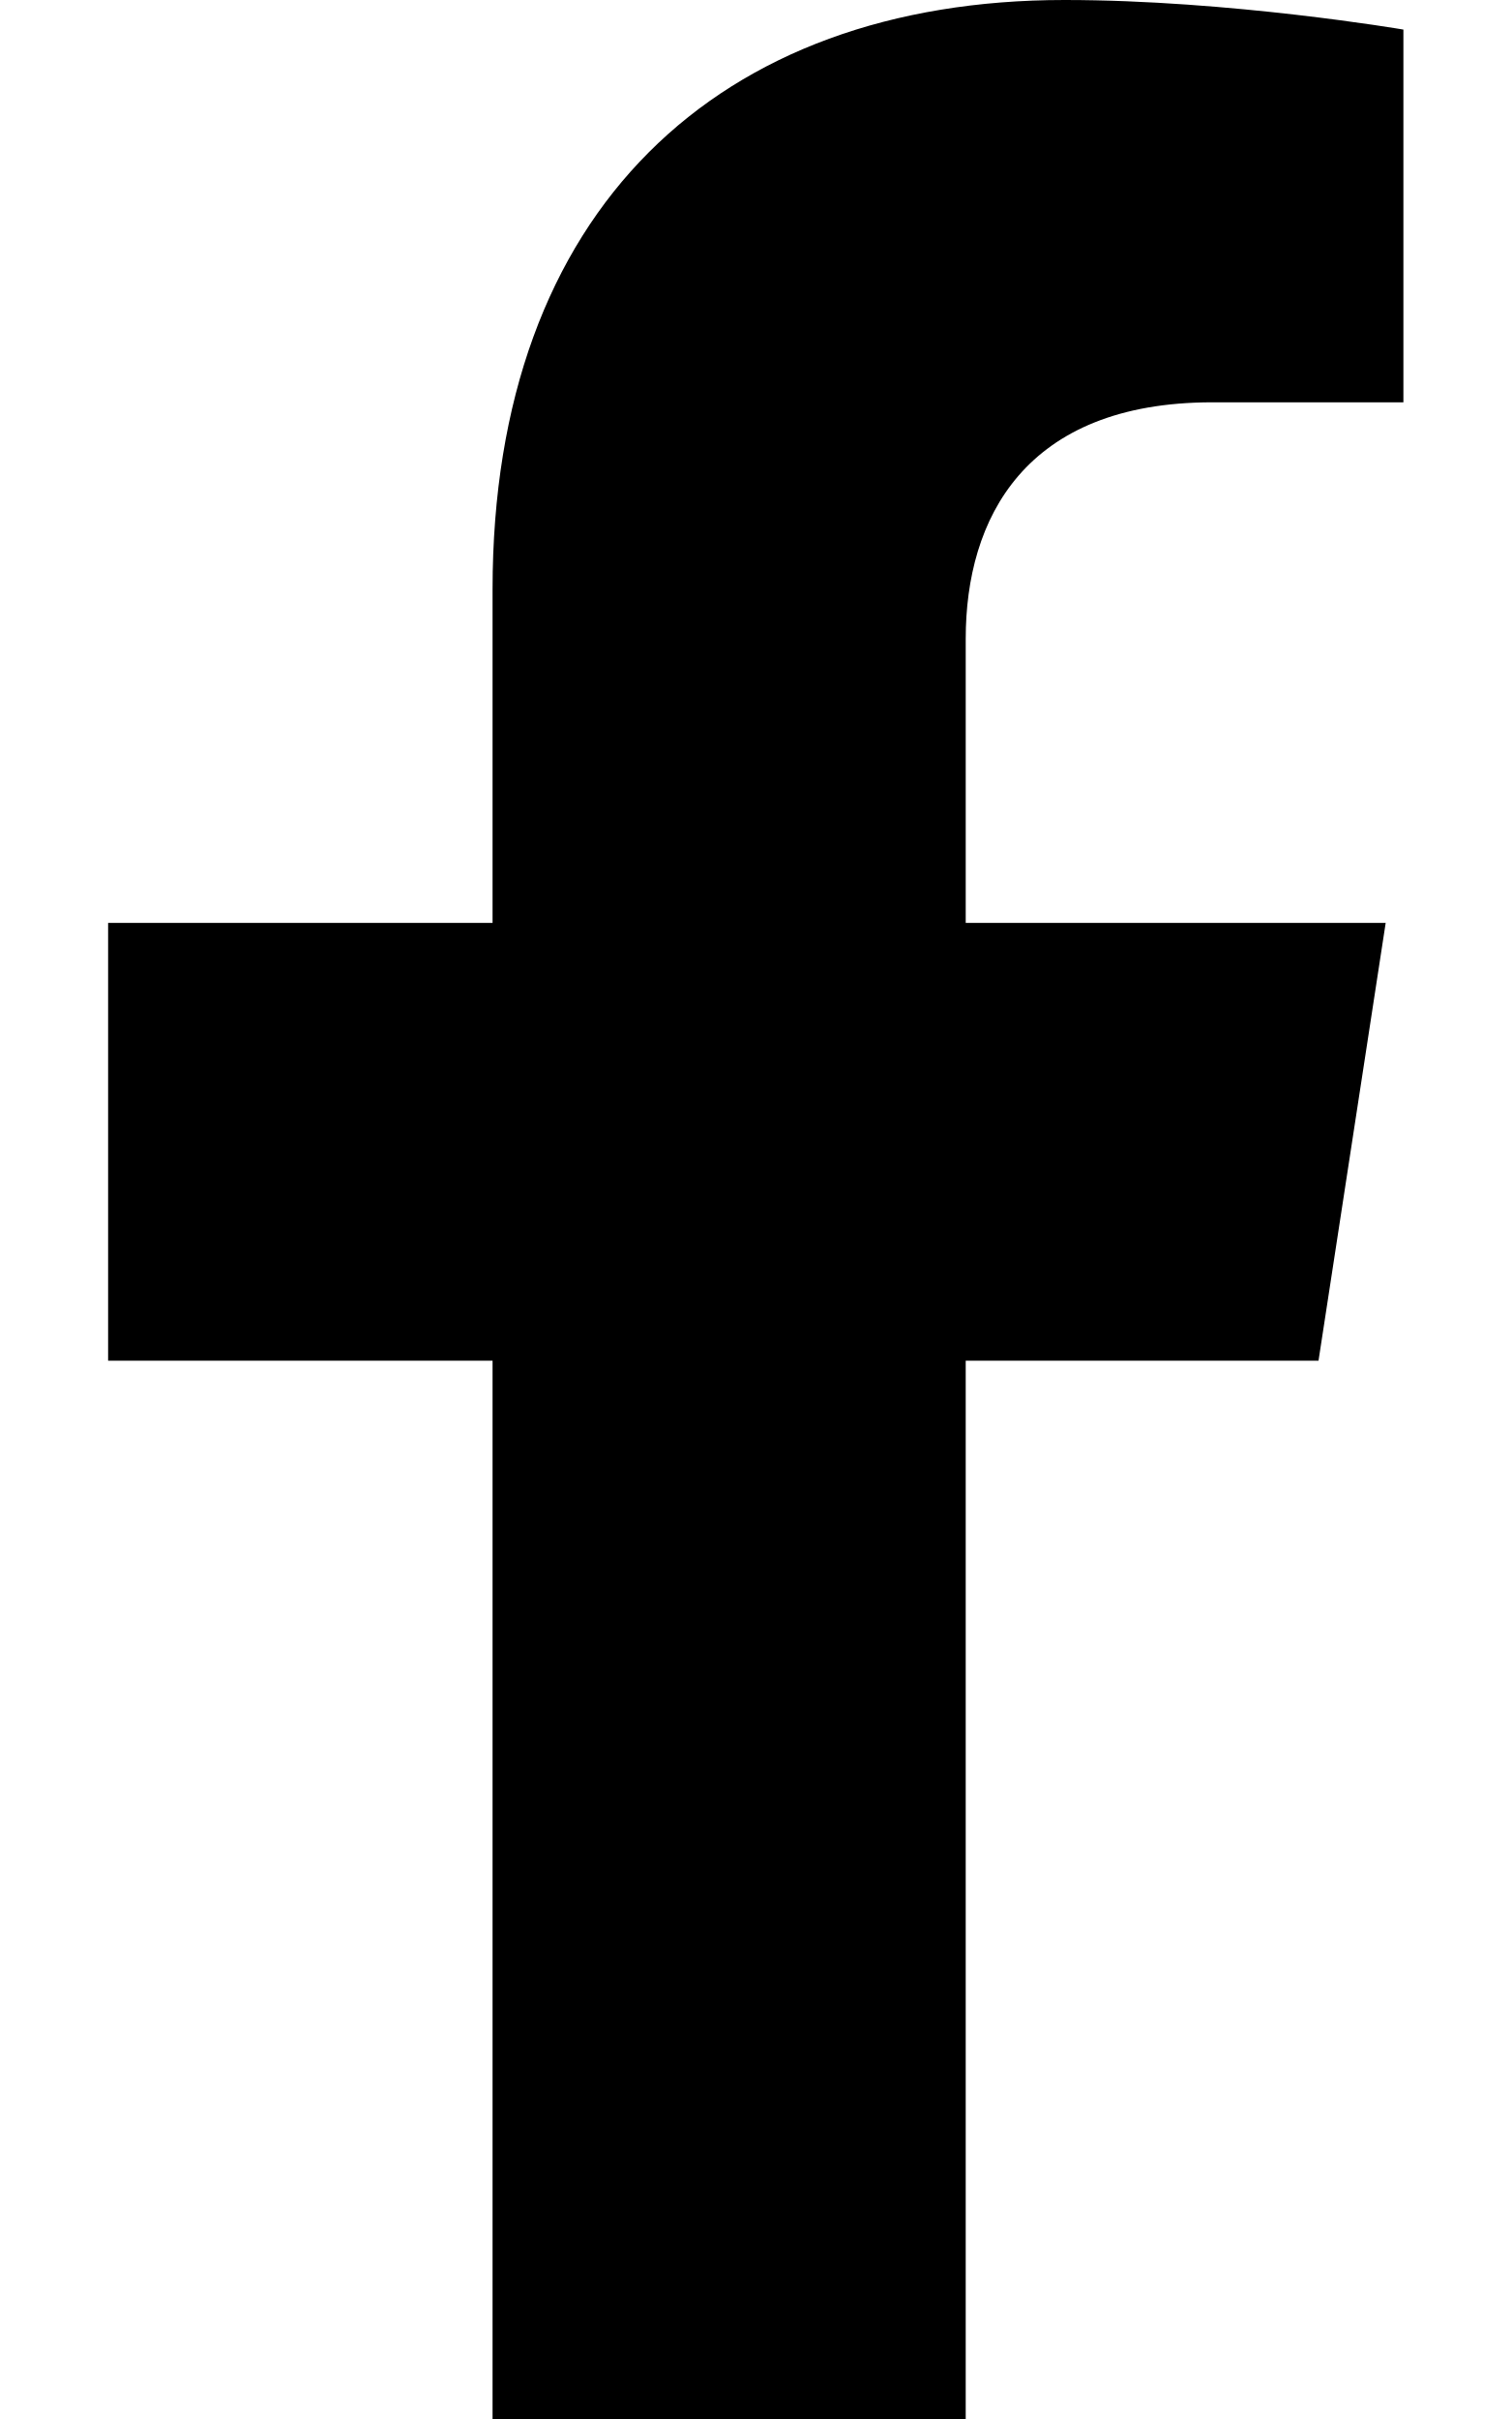
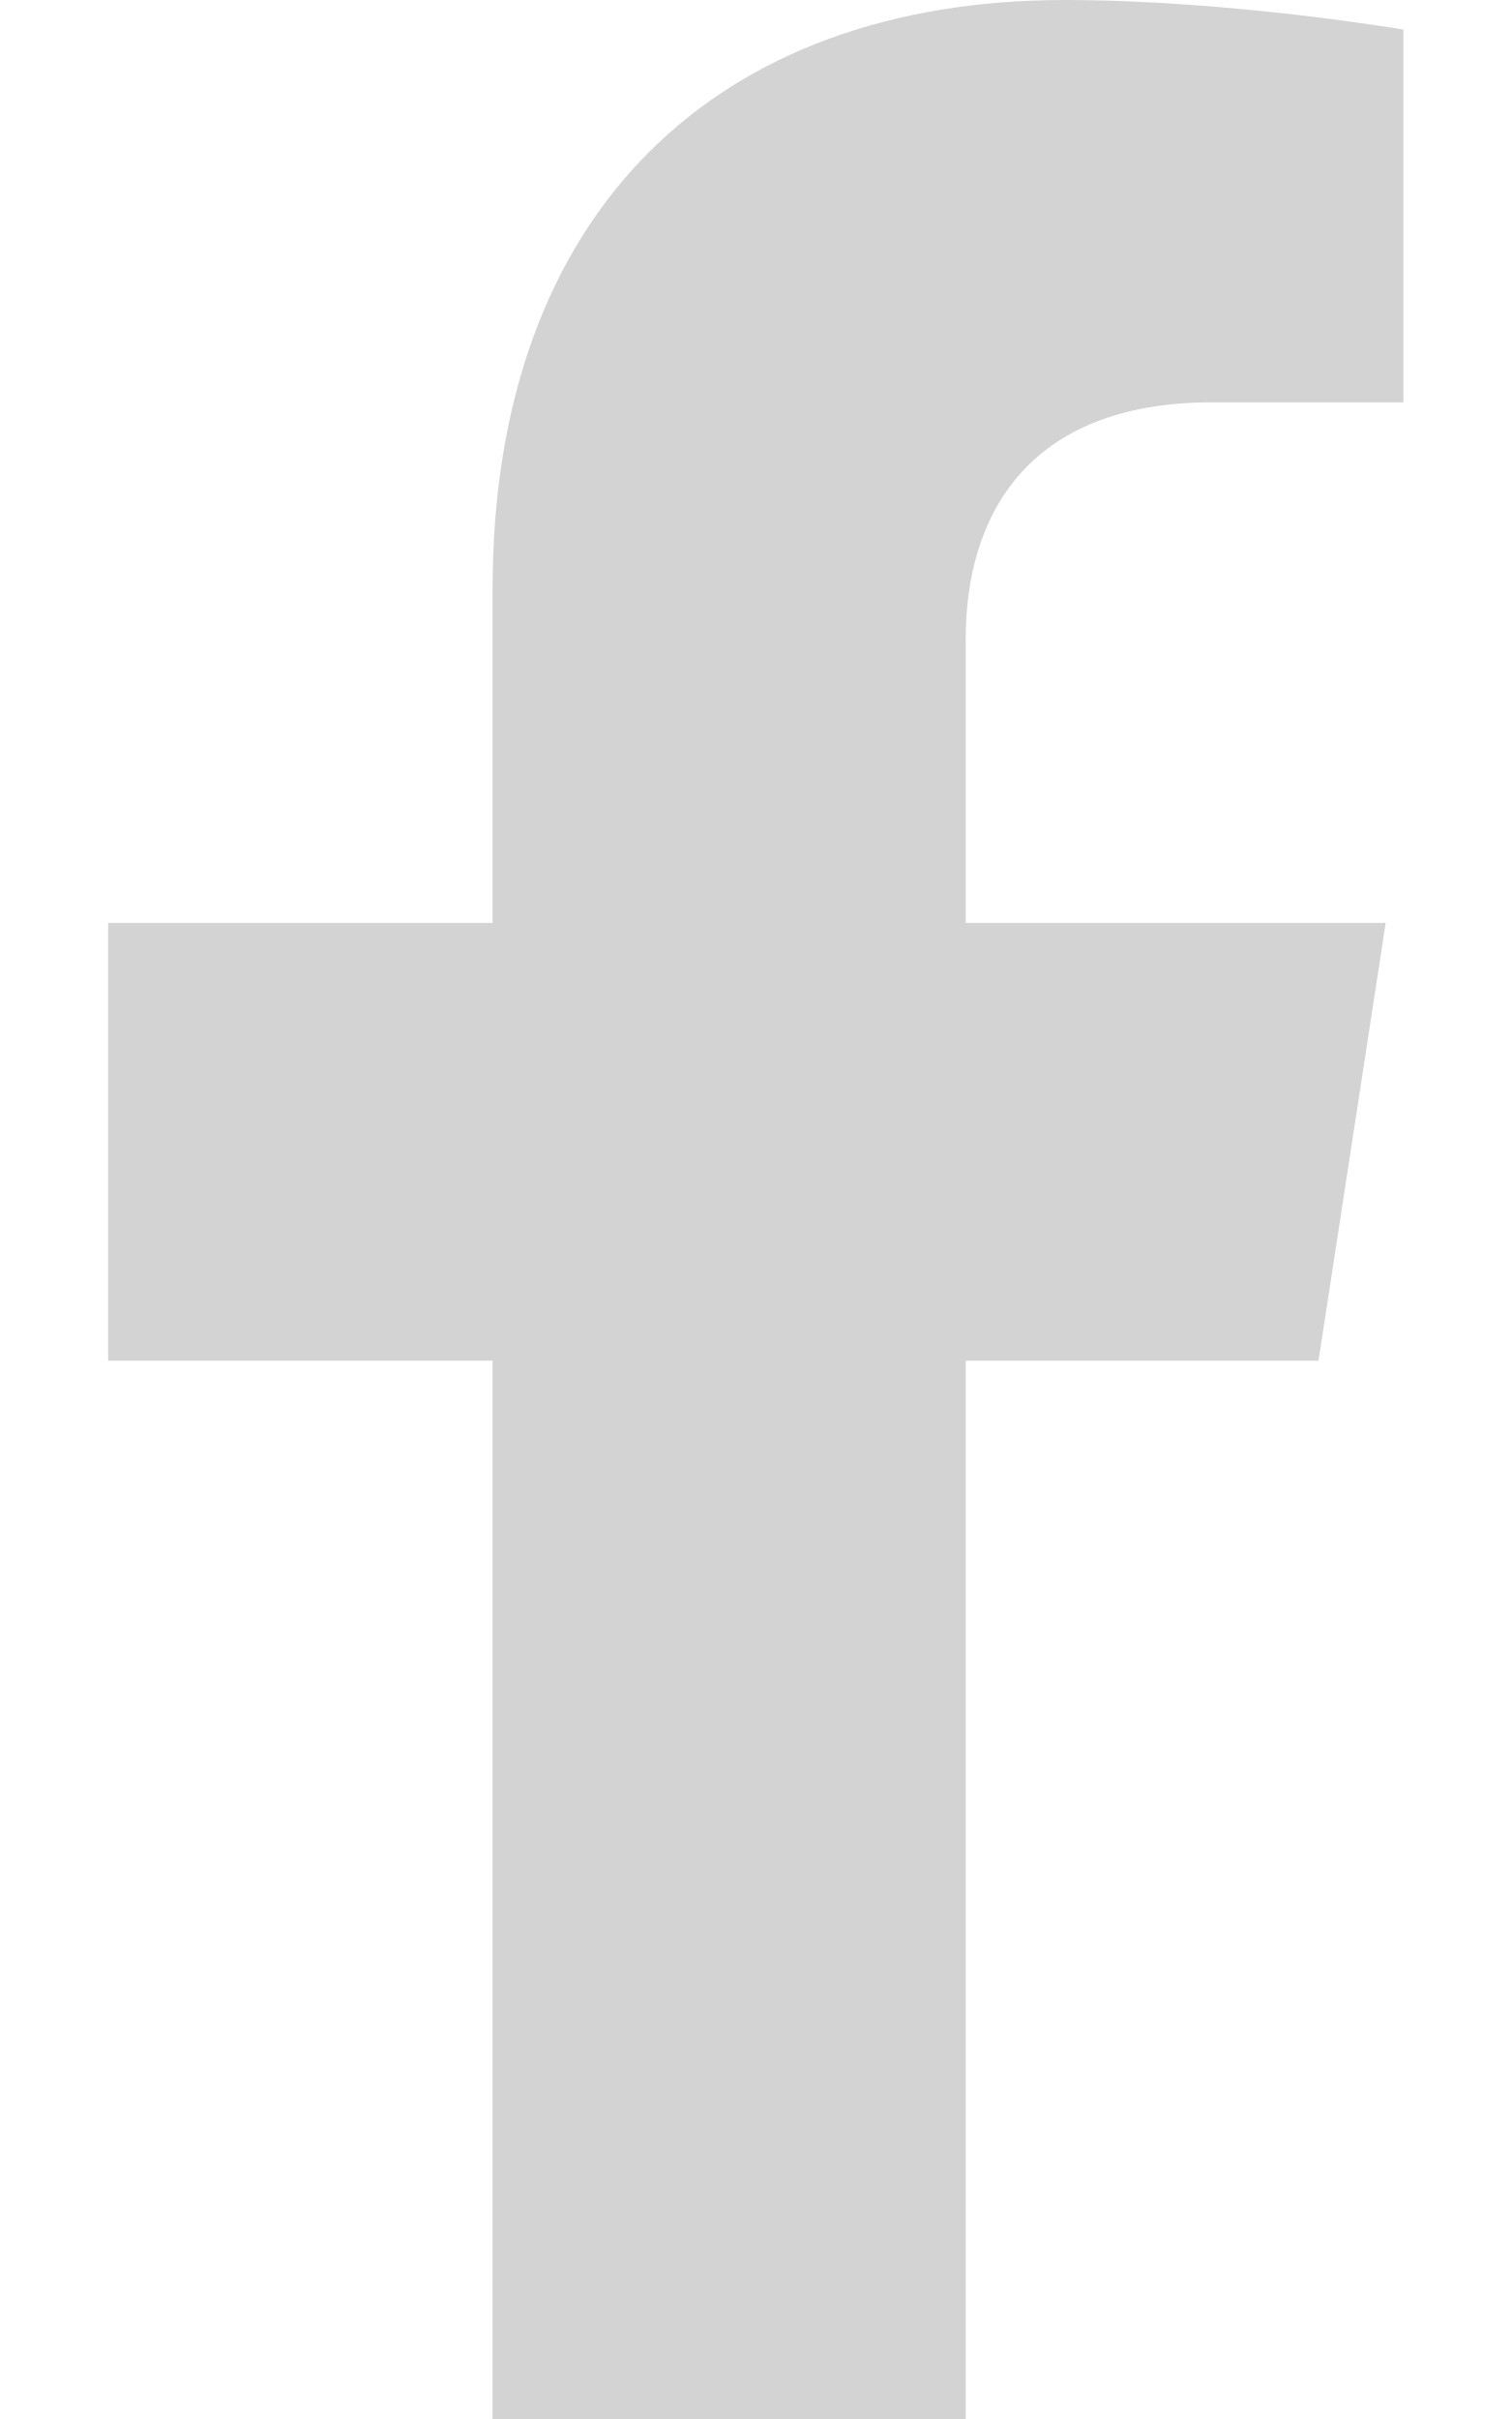
<svg xmlns="http://www.w3.org/2000/svg" aria-hidden="true" focusable="false" data-prefix="fab" data-icon="facebook-f" class="svg-inline--fa fa-facebook-f fa-w-10" role="img" viewBox="0 0 320 512">
-   <path fill="currentColor" d="M279.14 288l14.22-92.66h-88.91v-60.13c0-25.35 12.42-50.06 52.24-50.06h40.42V6.26S260.43 0 225.36 0c-73.22 0-121.08 44.38-121.08 124.72v70.62H22.89V288h81.39v224h100.17V288z" />
+   <path fill="lightgrey" d="M279.14 288l14.22-92.66h-88.91v-60.13c0-25.35 12.42-50.06 52.24-50.06h40.42V6.26S260.43 0 225.36 0c-73.22 0-121.08 44.38-121.08 124.72v70.62H22.89V288h81.39v224h100.17V288z" />
</svg>
